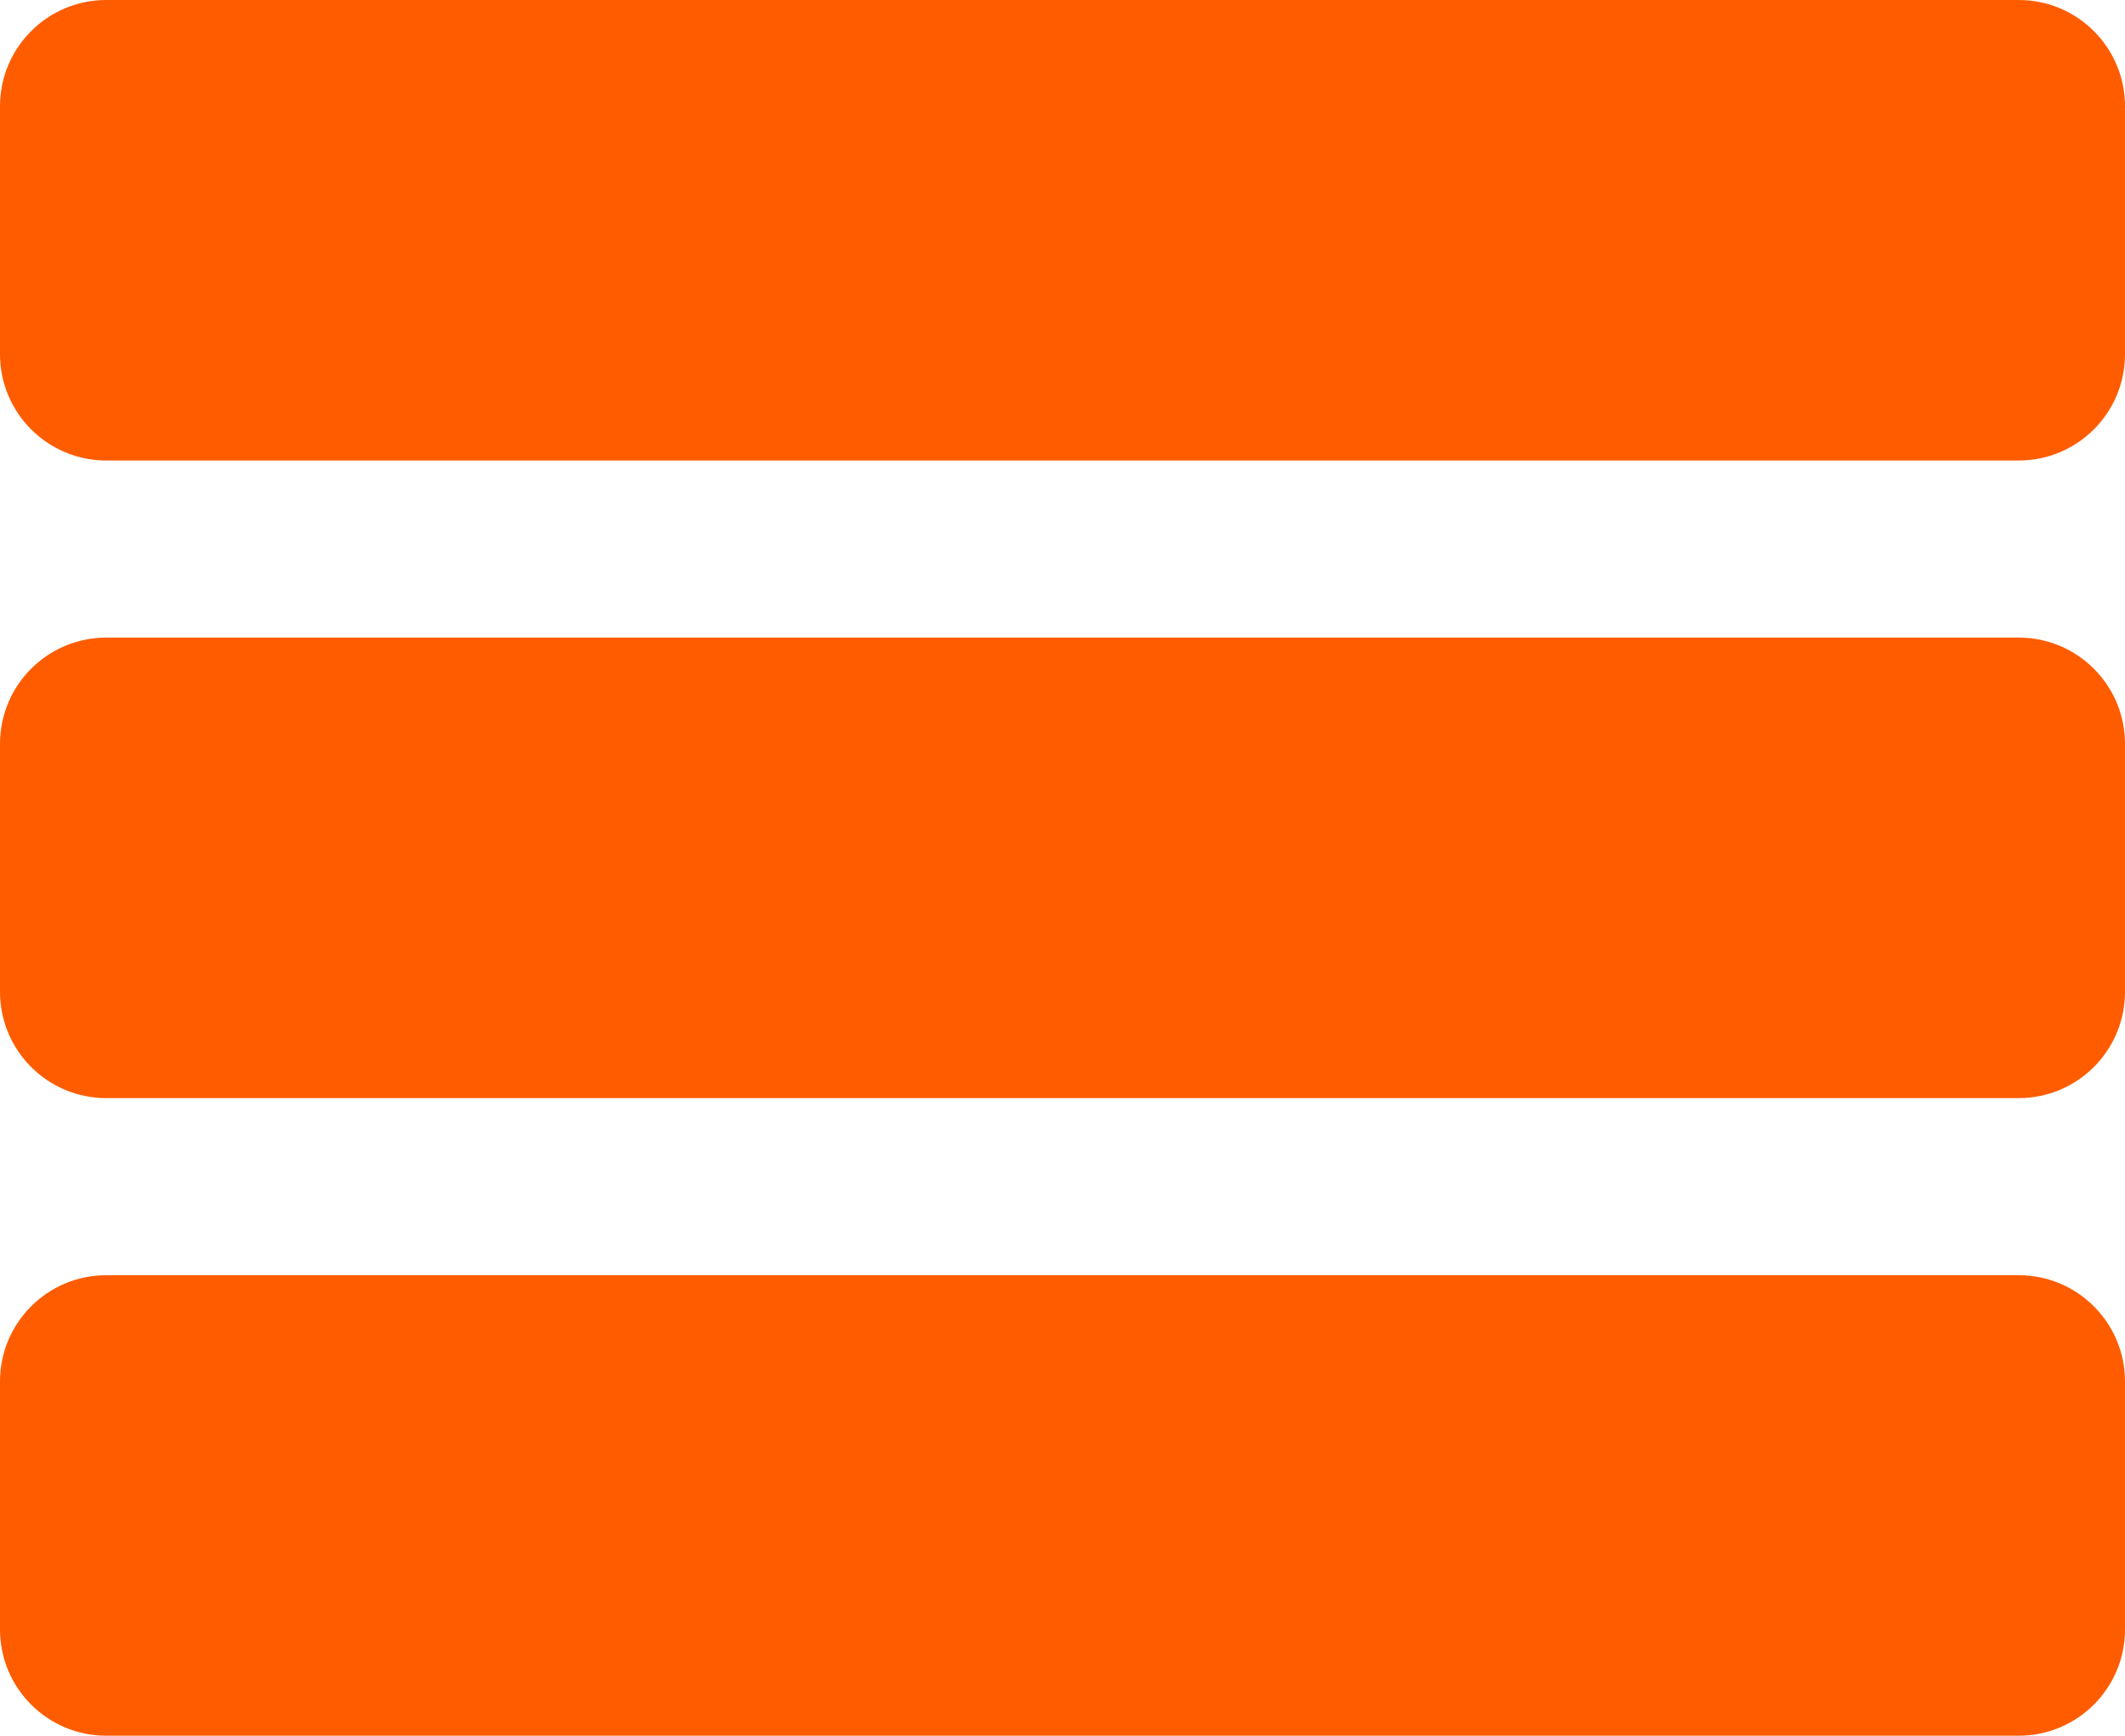
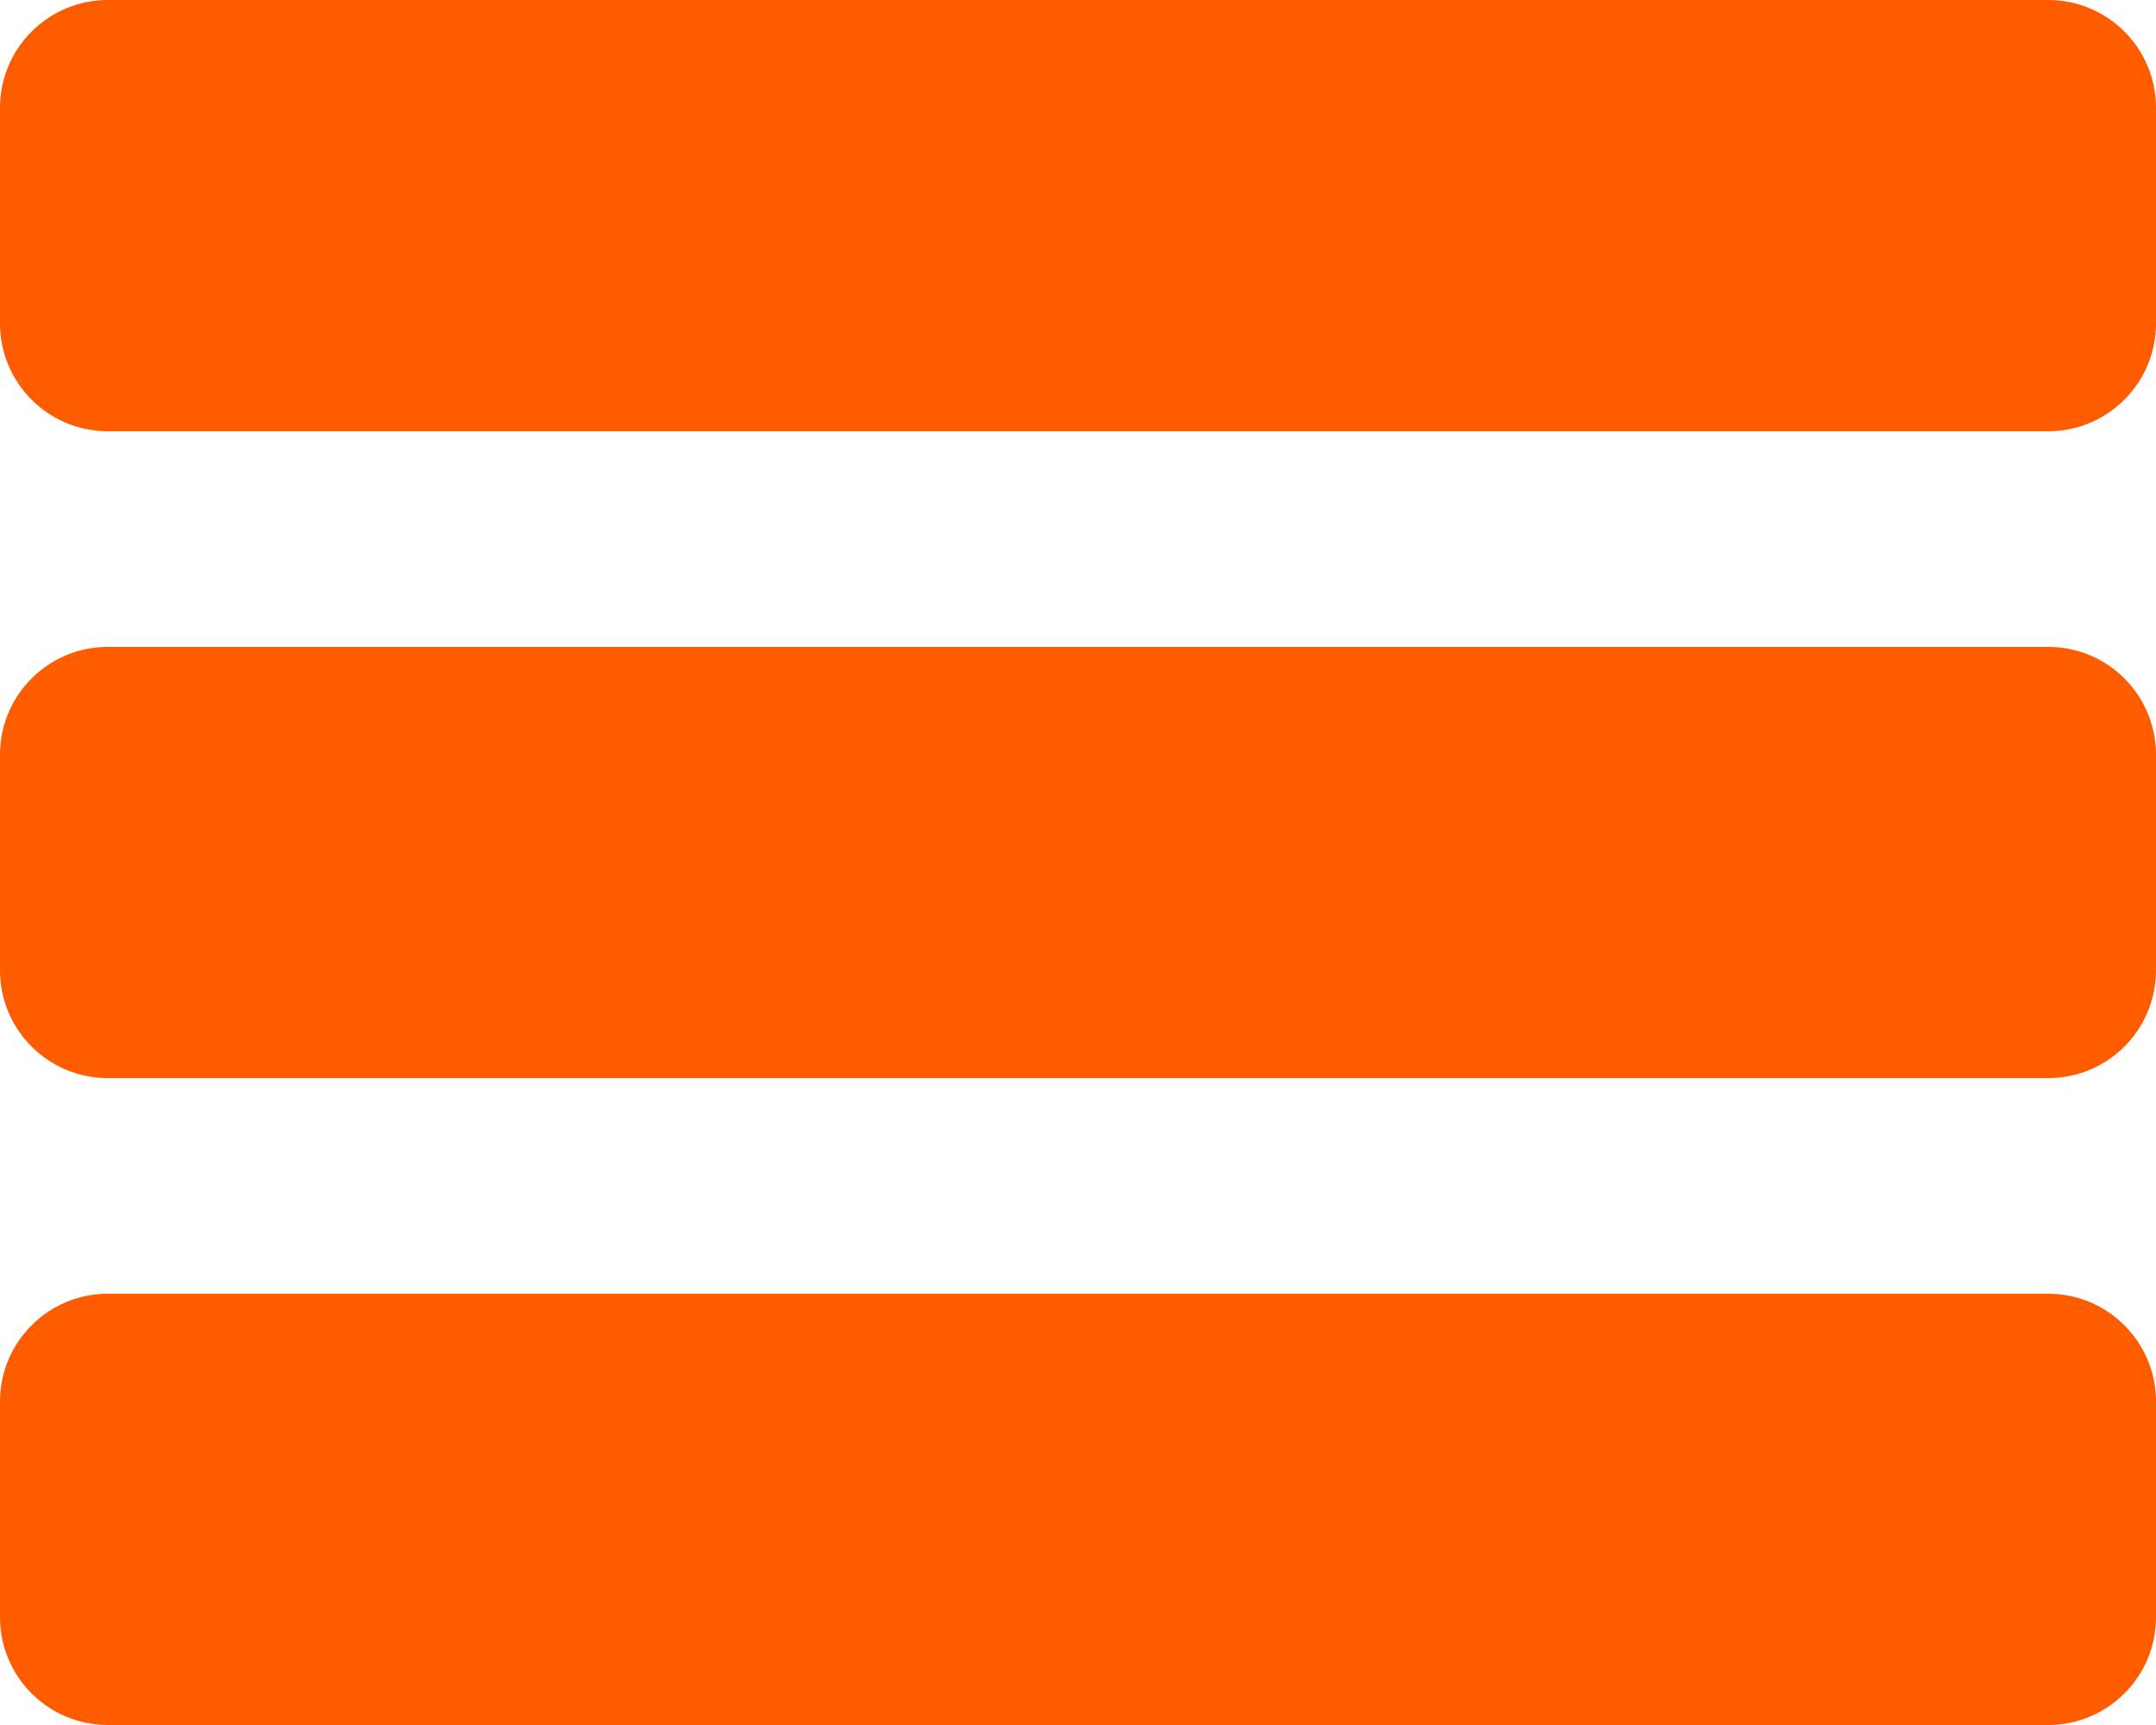
- <svg fill="#ff5c00" height="24.5" viewBox="0 0 60px 49px" width="30">
-   <rect height="6.5" rx="1.5" width="30" />
-   <rect height="6.5" rx="1.5" width="30" y="9" />
-   <rect height="6.5" rx="1.5" width="30" y="18" />
+ <svg fill="#ff5c00" height="24" viewBox="0 0 60px 48px" width="30">
+   <rect height="6" rx="1.5" width="30" />
+   <rect height="6" rx="1.5" width="30" y="9" />
+   <rect height="6" rx="1.5" width="30" y="18" />
</svg>
